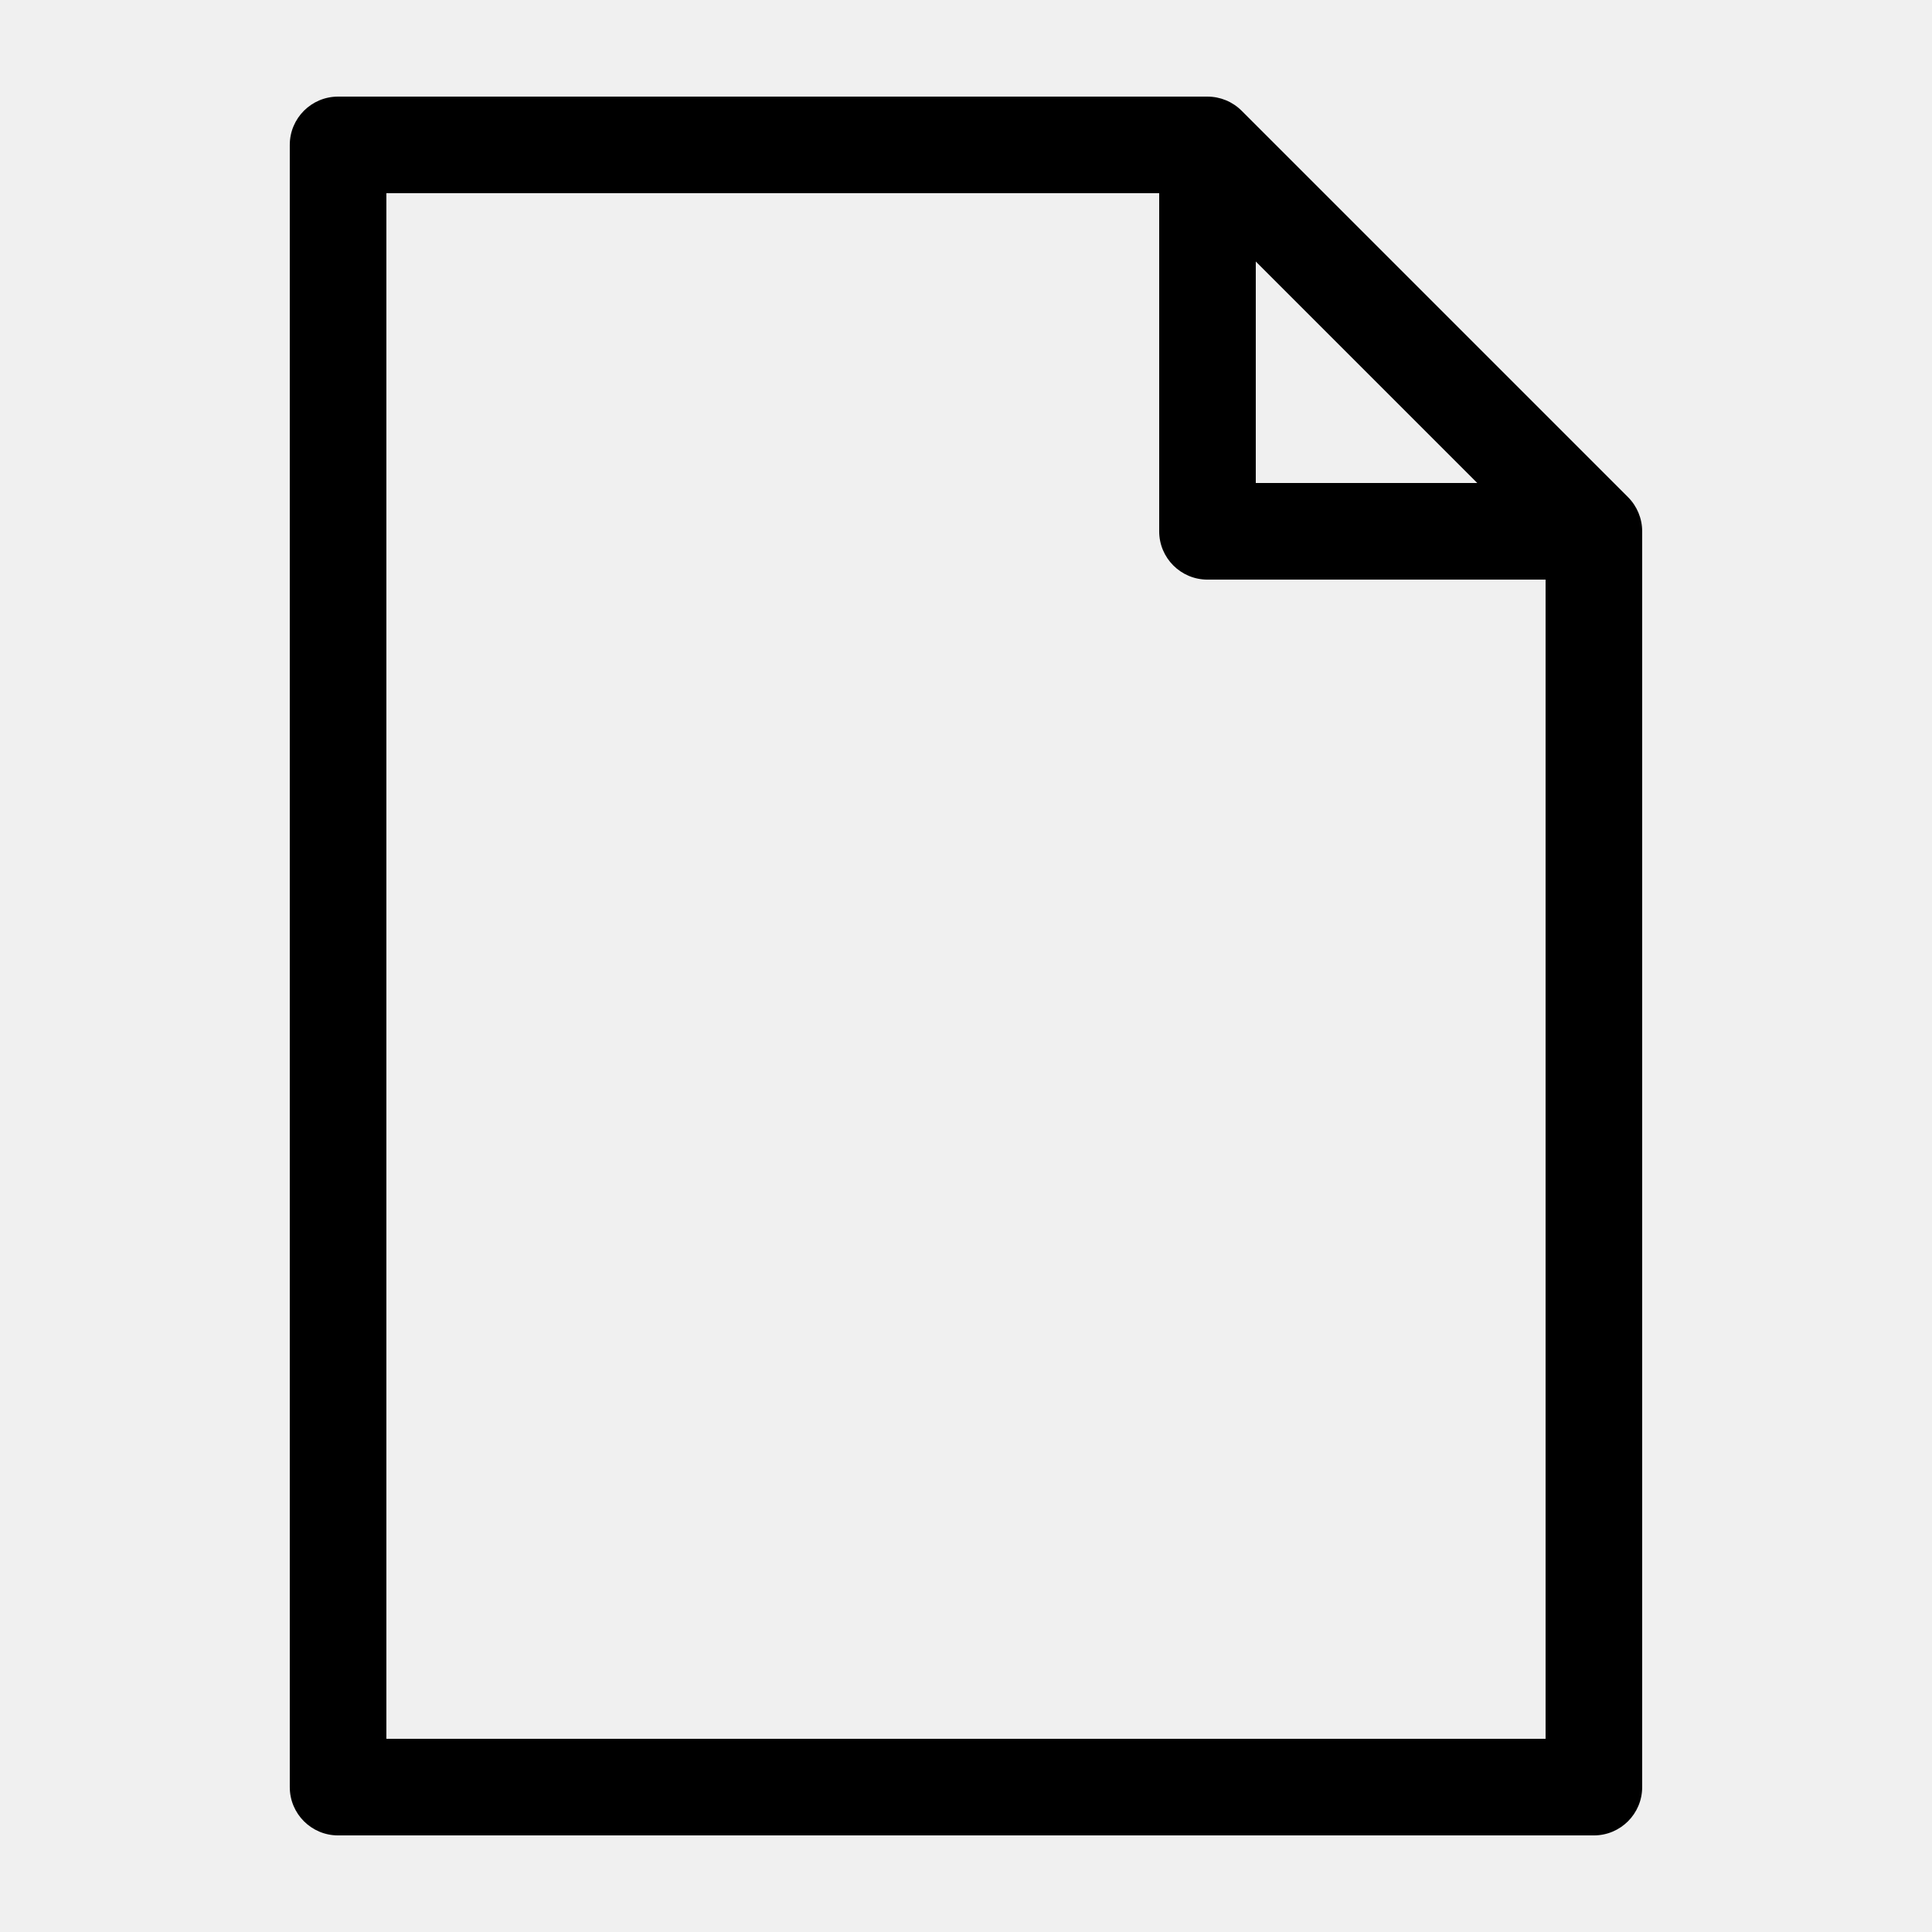
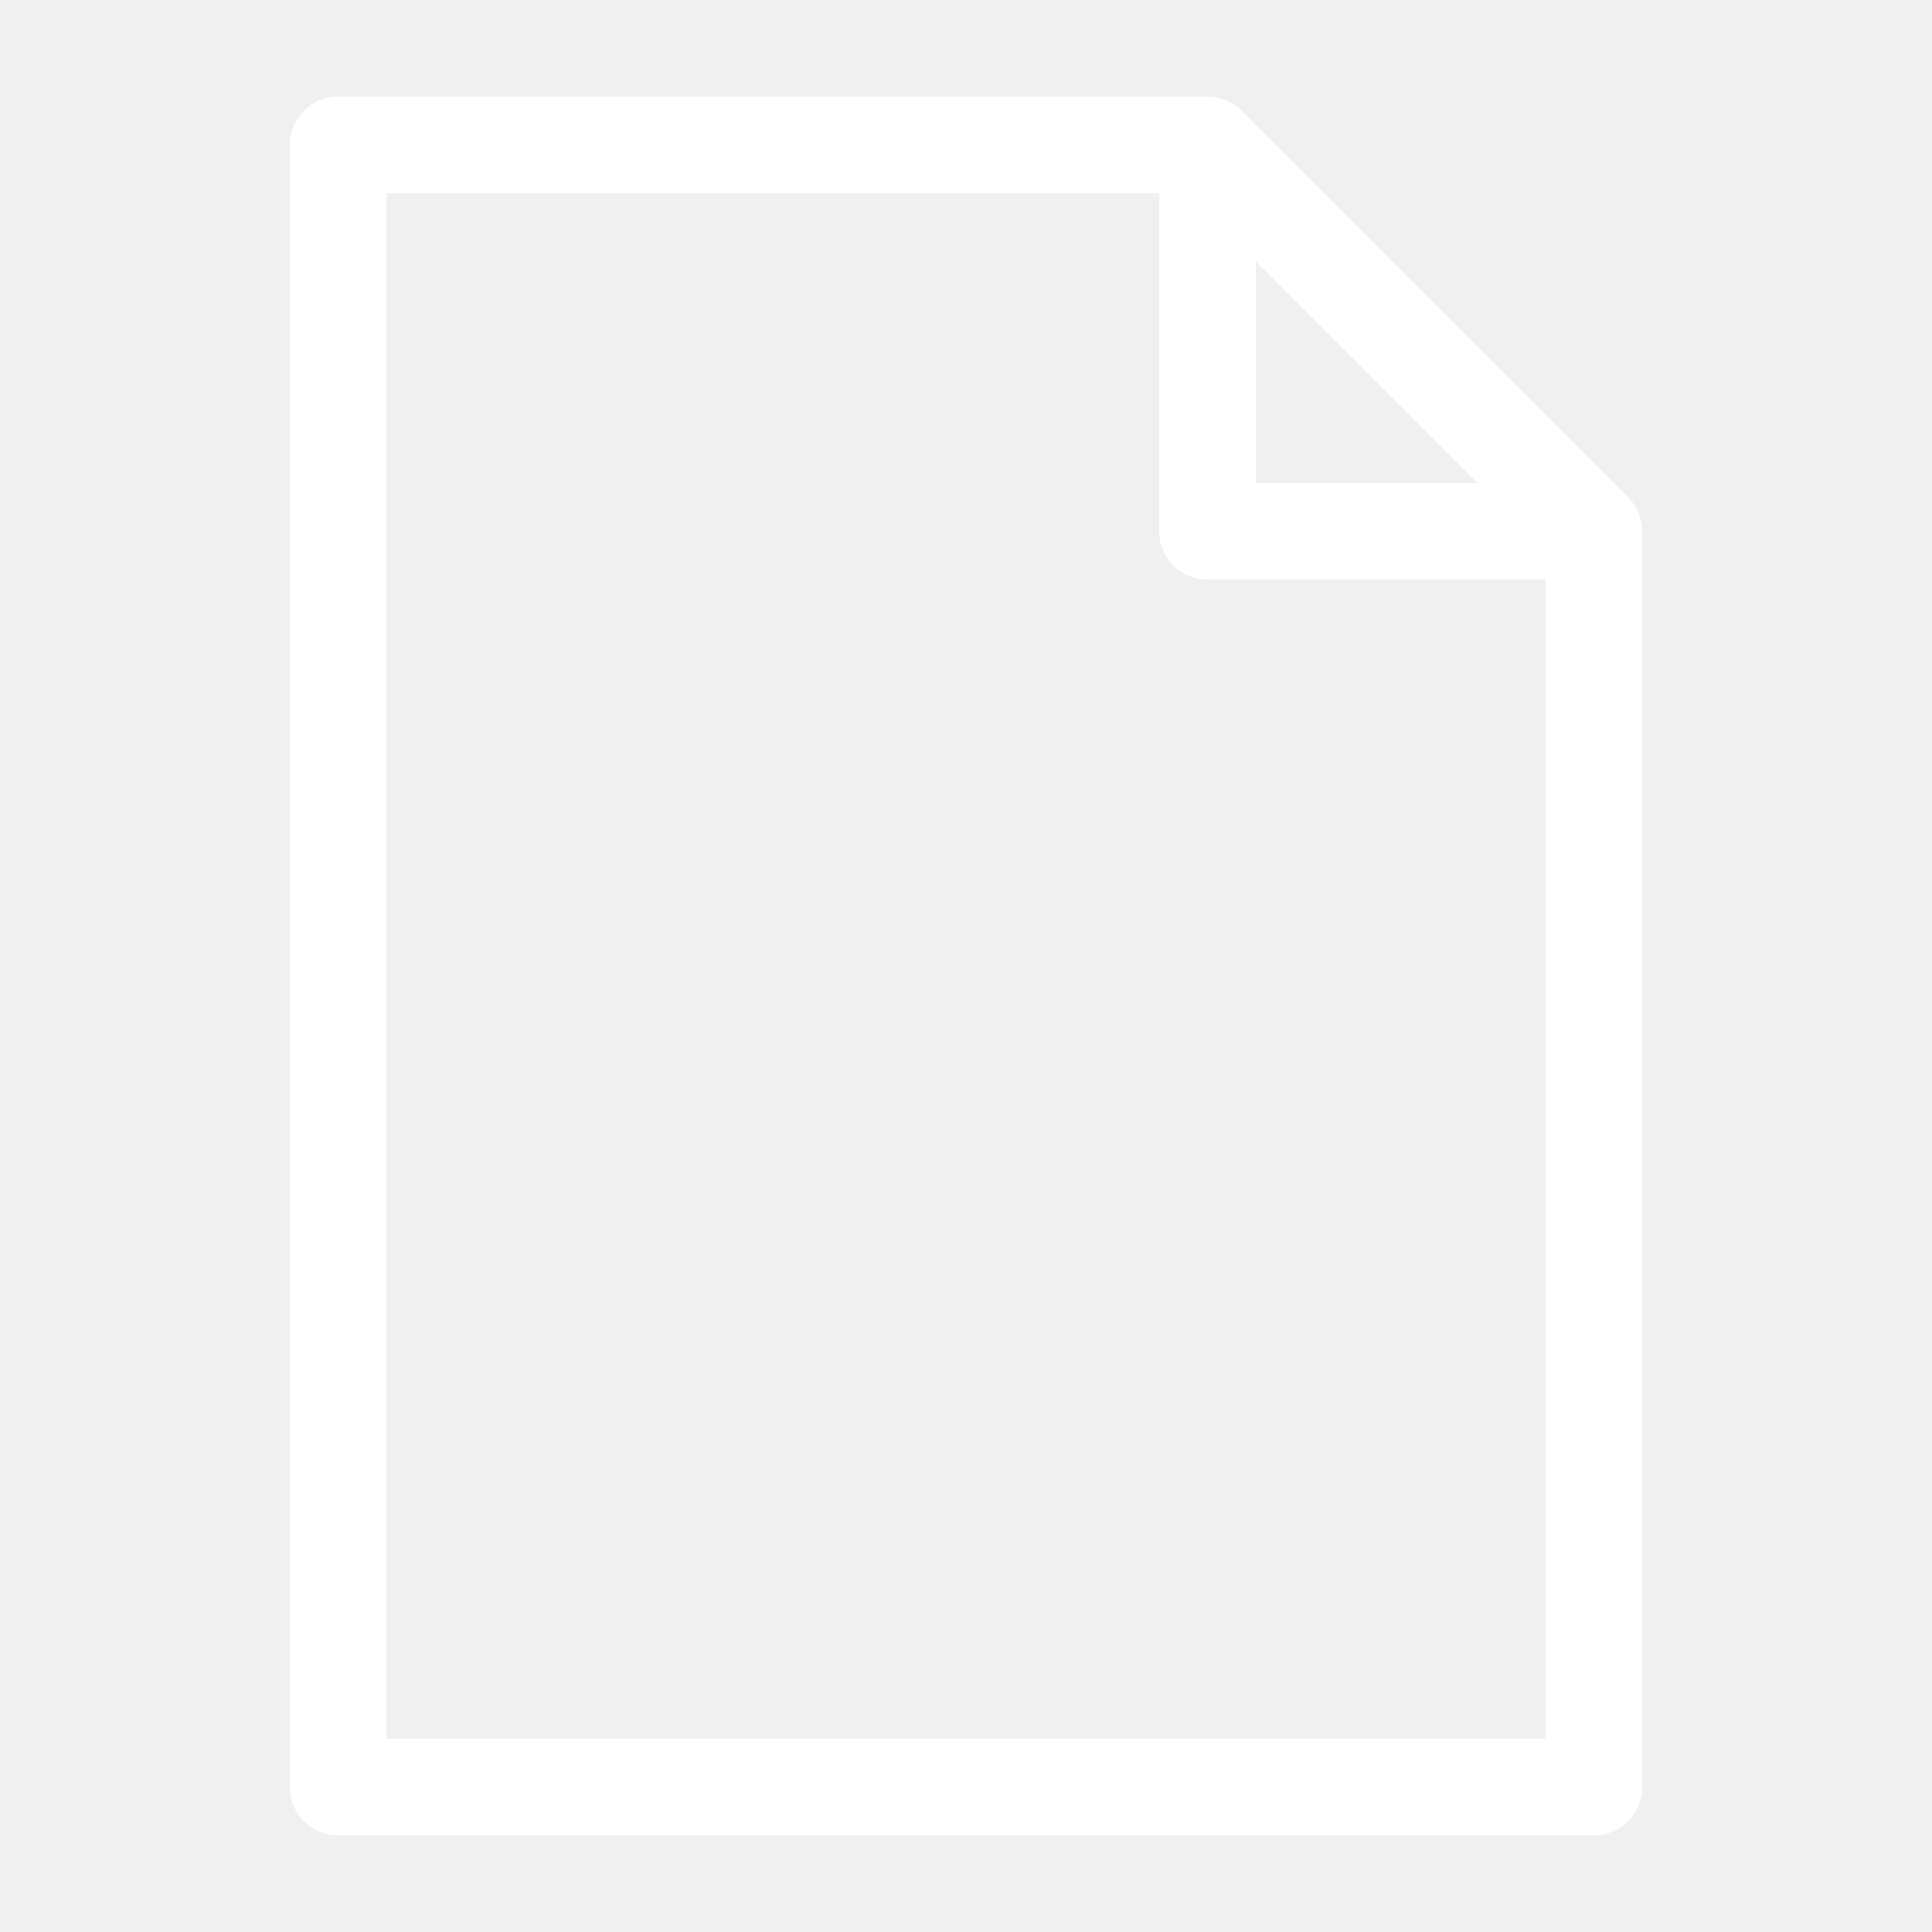
<svg xmlns="http://www.w3.org/2000/svg" width="1200pt" height="1200pt" version="1.1" viewBox="0 0 1200 1200">
-   <path d="m1011.2 308.79-240-240c-5.625-5.629-13.258-8.785-21.215-8.785h-540c-16.57 0-30 13.43-30 30v1020c0 16.57 13.43 30 30 30h780c16.57 0 30-13.43 30-30v-780c0-7.957-3.168-15.59-8.785-21.215zm-231.21-146.36 137.58 137.58h-137.58zm-540 917.58v-960h480v210c0 16.57 13.43 30 30 30h210v720z" />
+   <g fill="#ffffff">
+     <path d="m1011.2 308.79-240-240c-5.625-5.629-13.258-8.785-21.215-8.785h-540c-16.57 0-30 13.43-30 30v1020c0 16.57 13.43 30 30 30h780c16.57 0 30-13.43 30-30v-780c0-7.957-3.168-15.59-8.785-21.215zm-231.21-146.36 137.58 137.58h-137.58zm-540 917.58v-960h480v210c0 16.57 13.43 30 30 30h210v720z" />
+   </g>
</svg>
